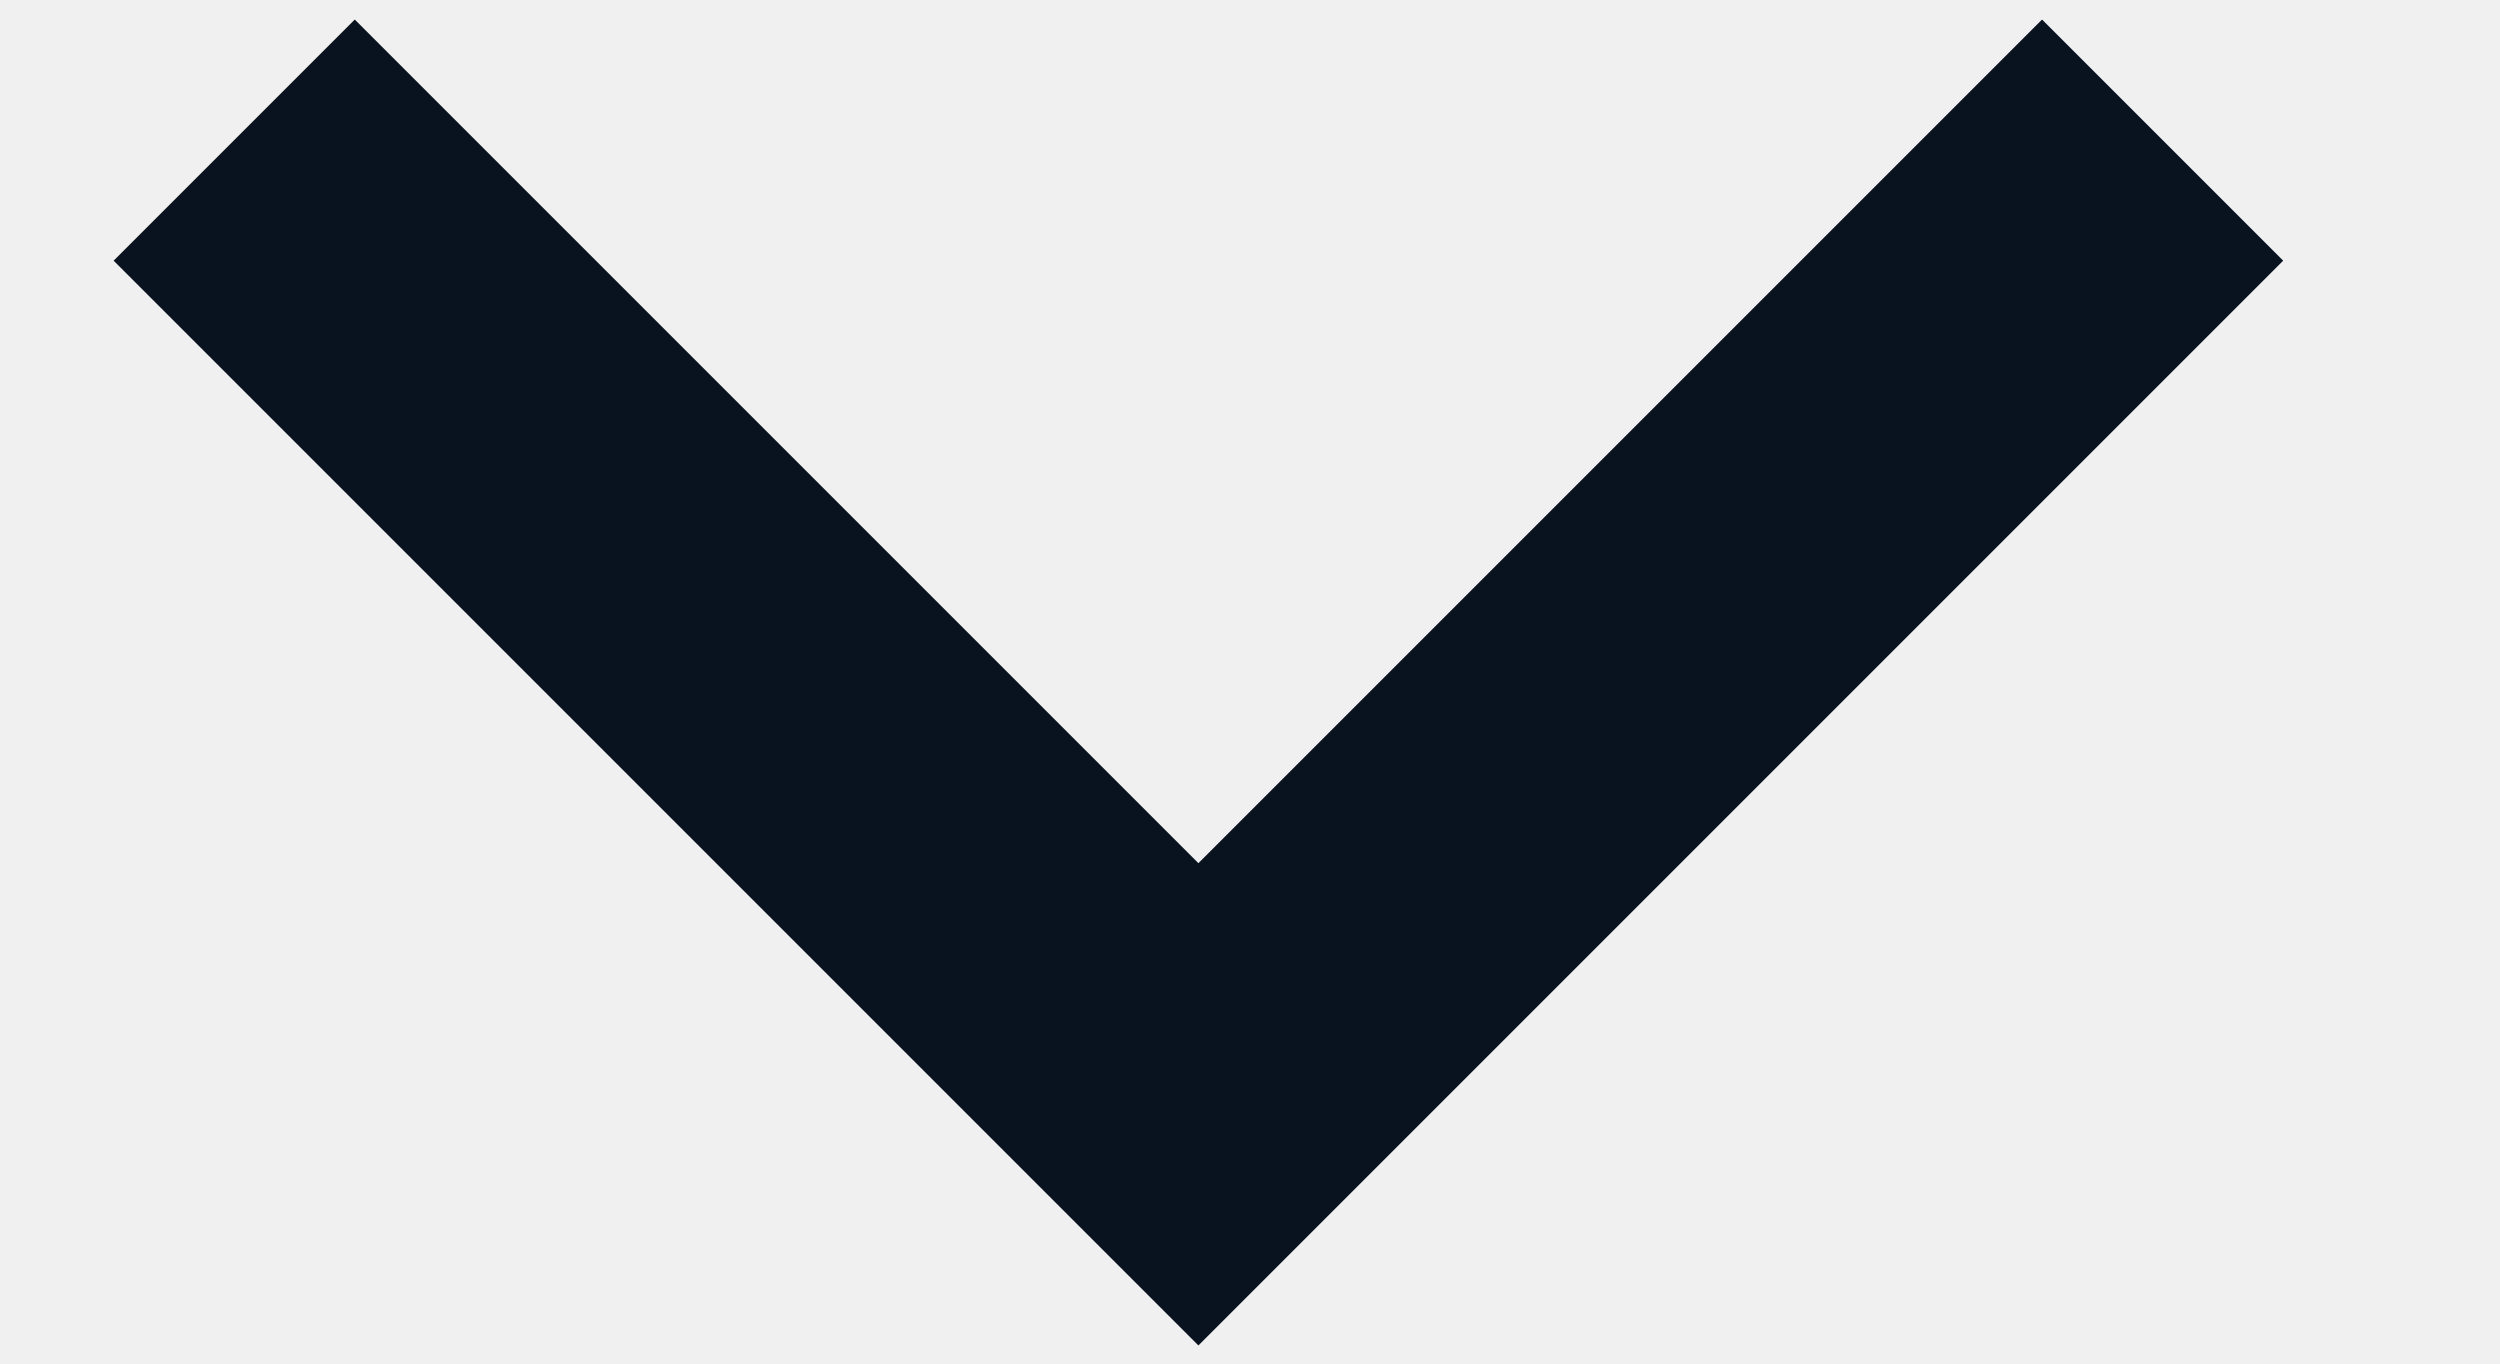
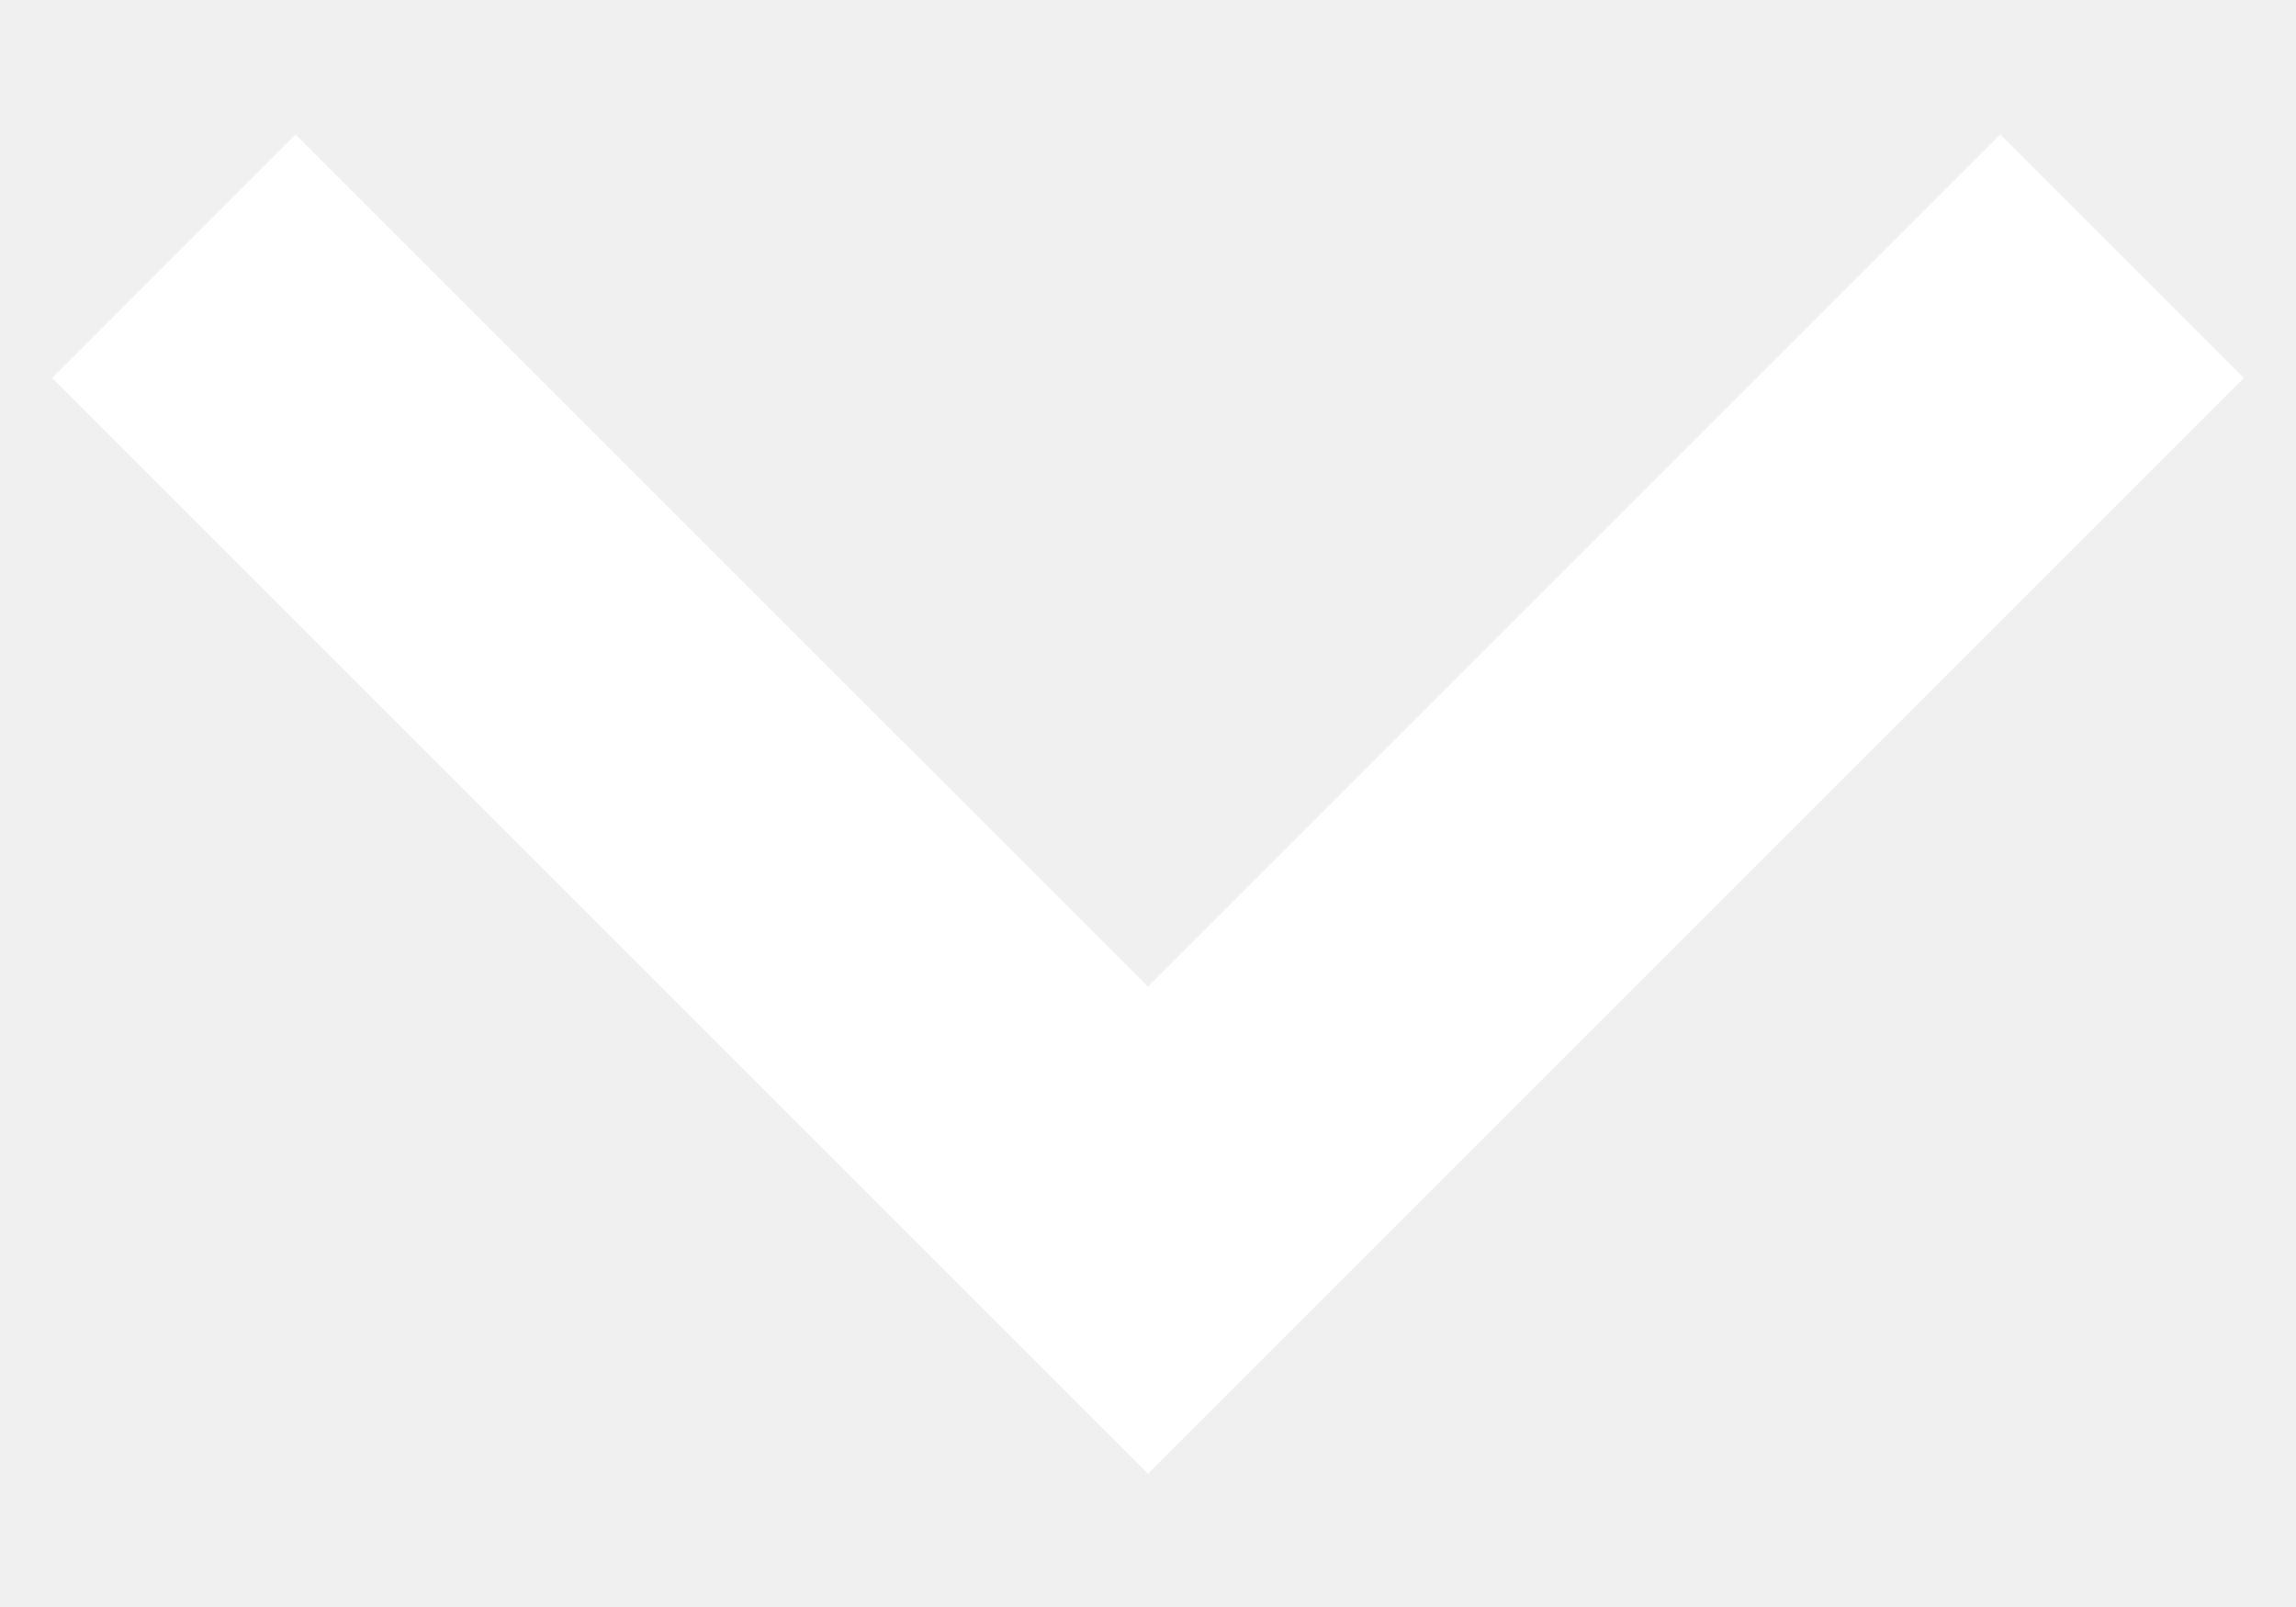
- <svg xmlns="http://www.w3.org/2000/svg" width="11" height="6" viewBox="0 0 11 6" fill="none">
-   <path d="M5.273 3.798L8.985 0.086L10.046 1.147L5.273 5.92L0.5 1.147L1.561 0.086L5.273 3.798Z" fill="#09121F" />
+ <svg xmlns="http://www.w3.org/2000/svg" width="10" height="7" viewBox="0 0 10 7" fill="none">
+   <path d="M5 4.298L8.712 0.586L9.773 1.647L5 6.42L0.227 1.647L1.287 0.586L5 4.298Z" fill="white" />
</svg>
